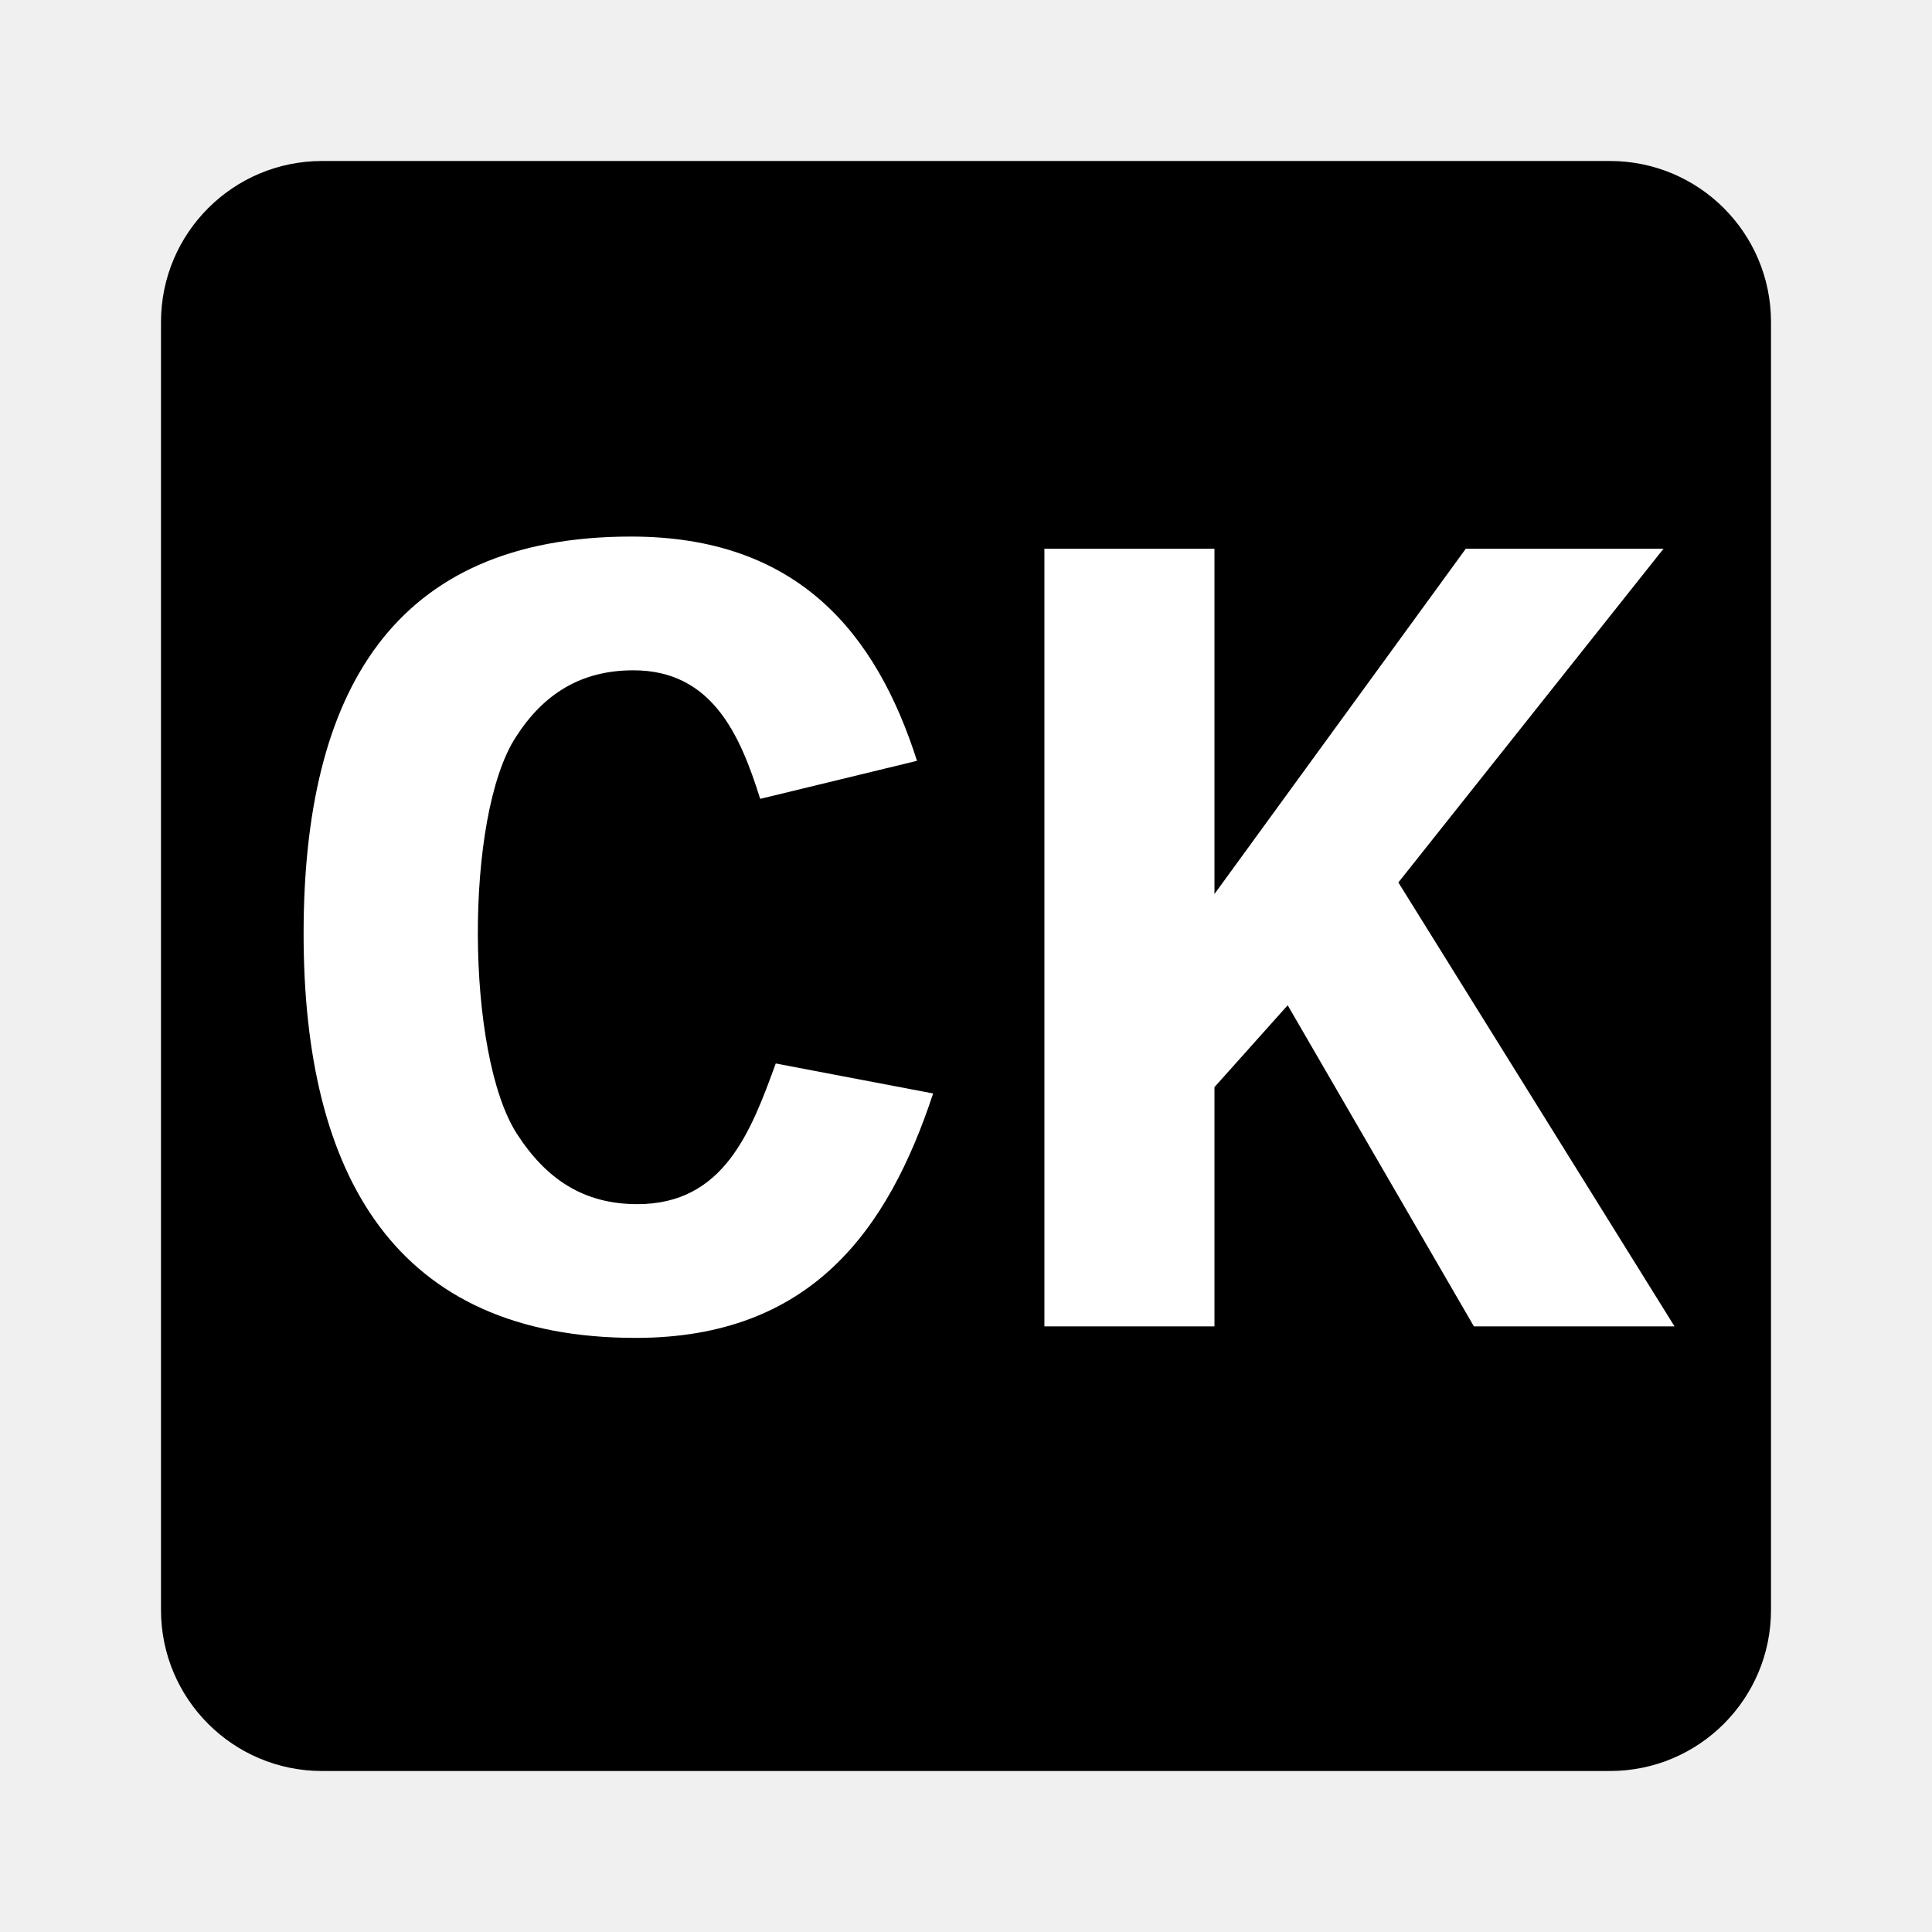
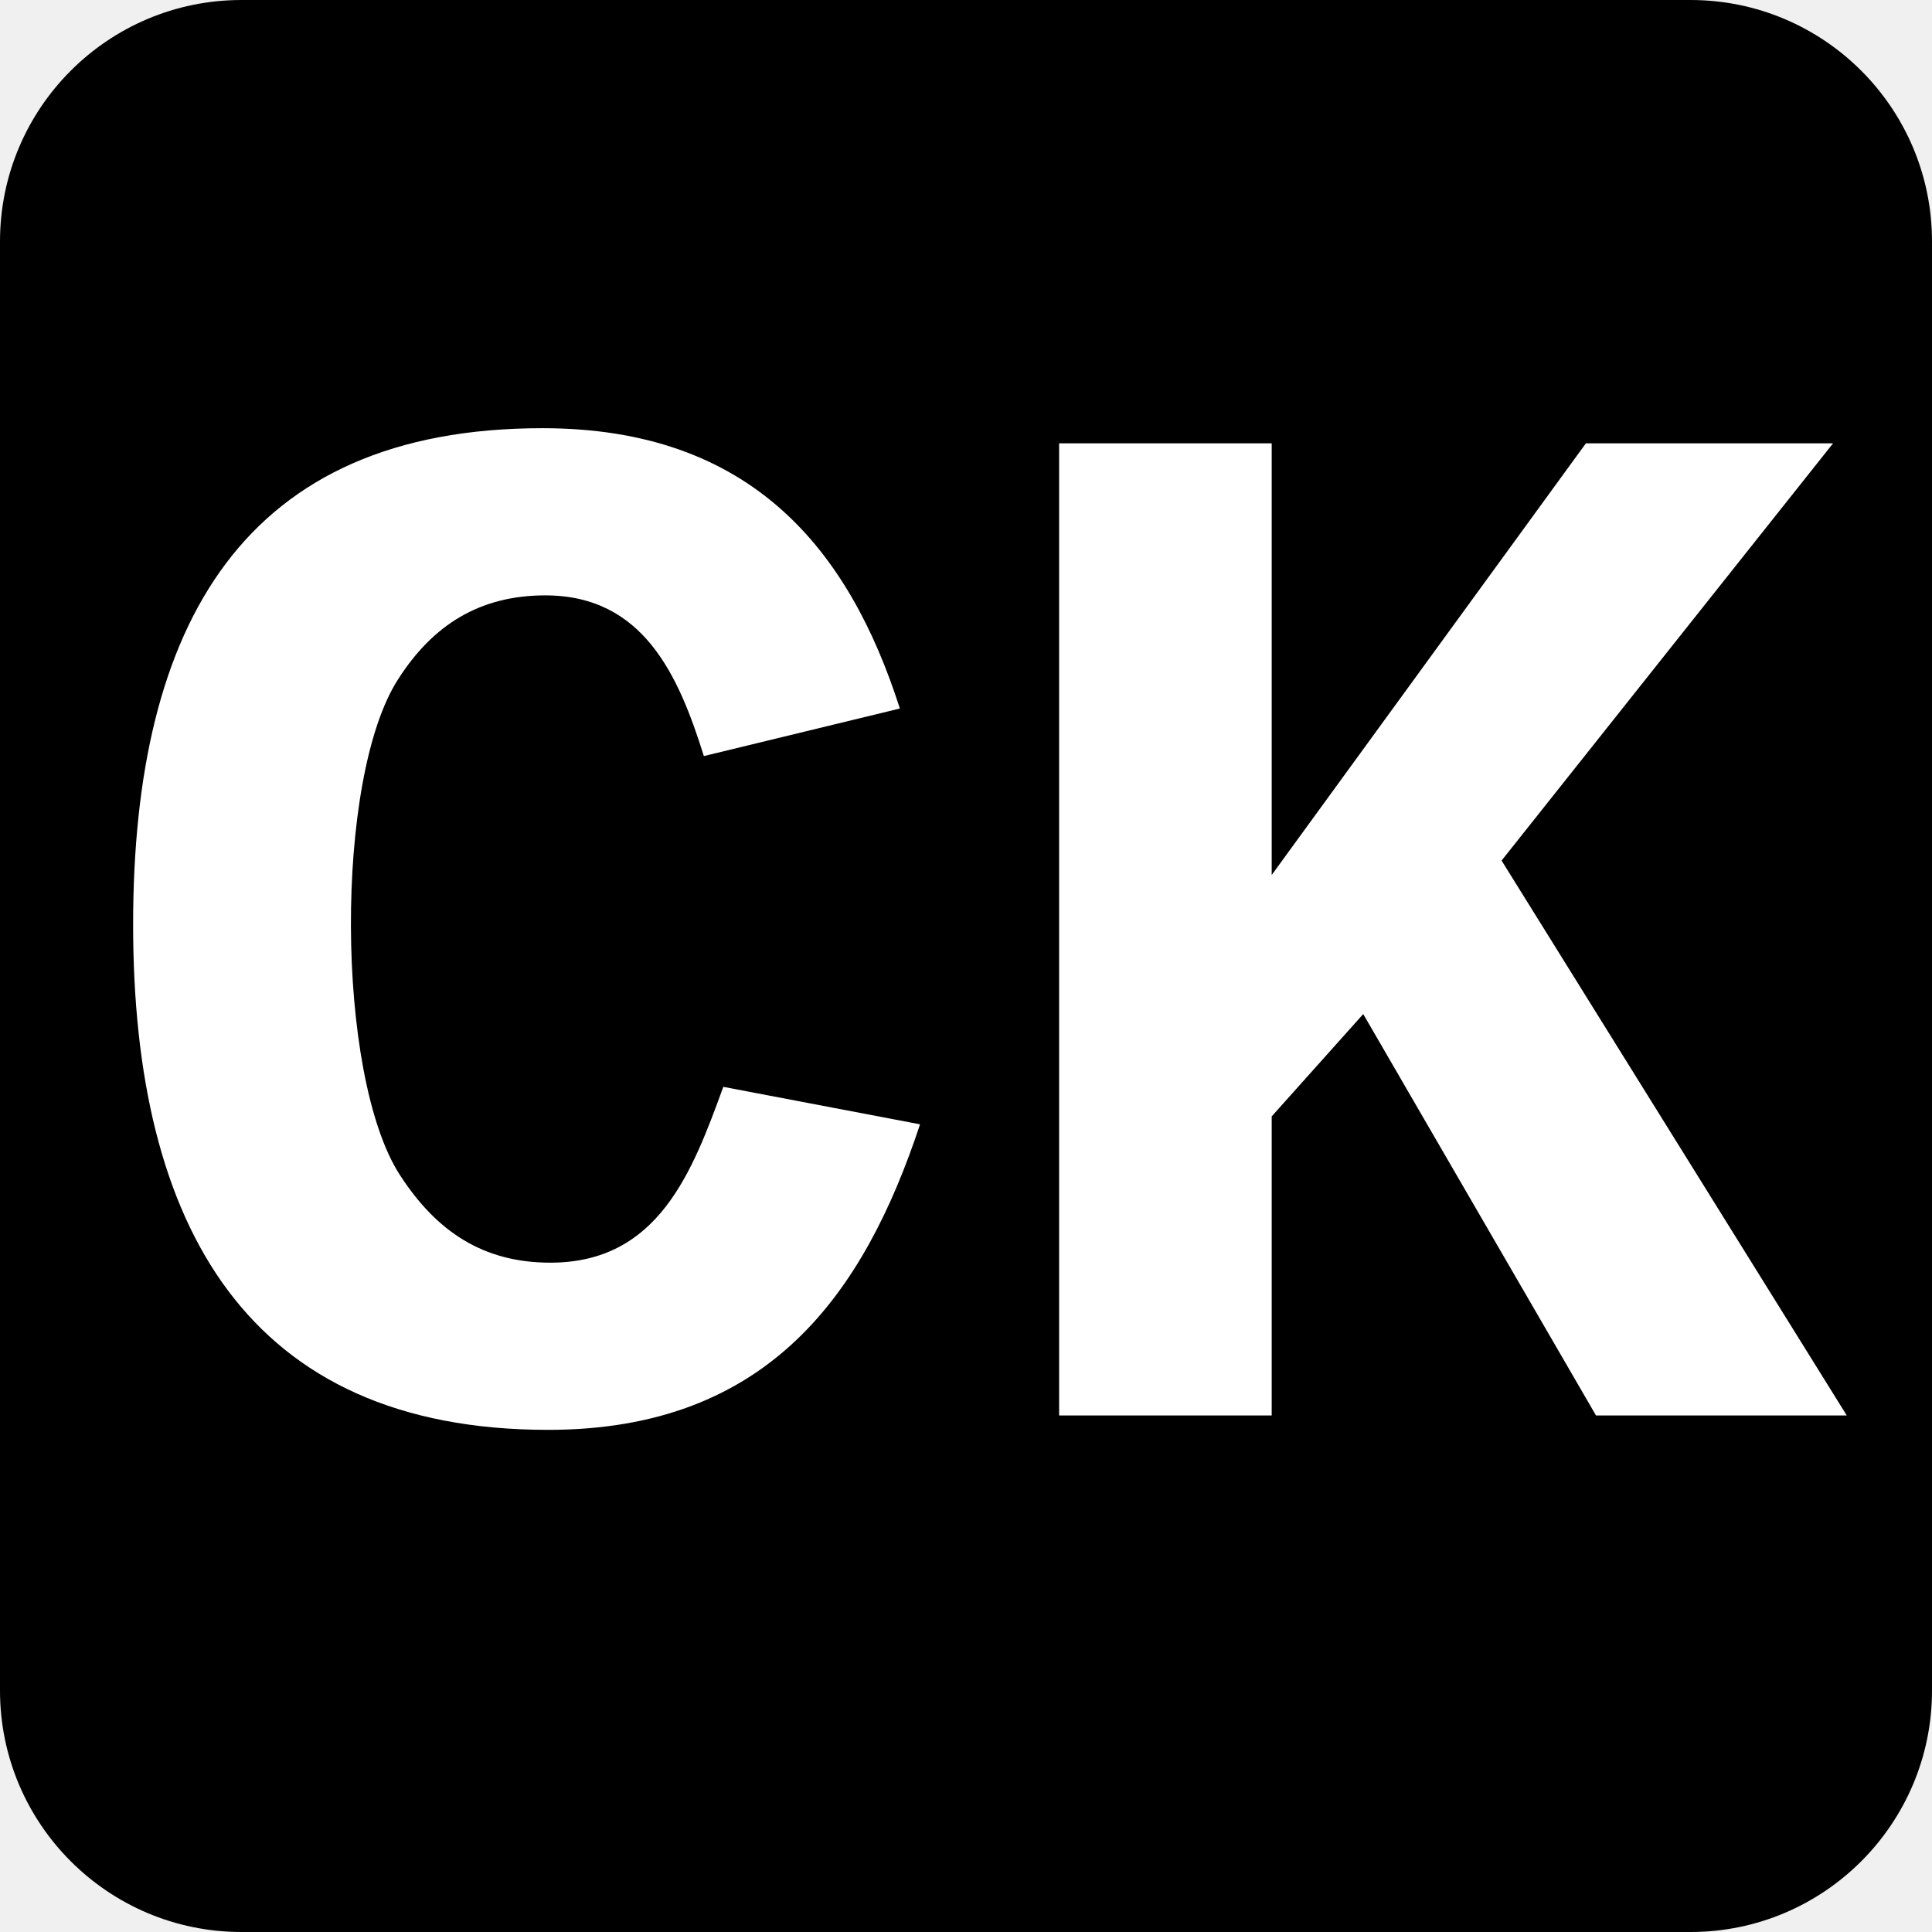
- <svg xmlns="http://www.w3.org/2000/svg" xmlns:ns1="lucid" xmlns:xlink="http://www.w3.org/1999/xlink" width="240" height="240">
-   <g transform="translate(20 20)" ns1:page-tab-id="0_0">
-     <path d="M0 20A20 20 0 0 1 20 0h160a20 20 0 0 1 20 20v160a20 20 0 0 1-20 20H20a20 20 0 0 1-20-20z" />
-     <path d="M40 19a6 6 0 0 1 6-6h108a6 6 0 0 1 6 6v162a6 6 0 0 1-6 6H46a6 6 0 0 1-6-6z" stroke="#000" stroke-opacity="0" stroke-width="2" fill-opacity="0" />
-     <use xlink:href="#a" transform="matrix(1,0,0,1,45,18.00673) translate(-33.01432 126.7591)" />
+ <svg xmlns="http://www.w3.org/2000/svg" xmlns:ns1="lucid" xmlns:xlink="http://www.w3.org/1999/xlink" width="128" height="128">
+   <g ns1:page-tab-id="0_0">
+     <path d="M0 16A16 16 0 0 1 16 0h96a16 16 0 0 1 16 16v96a16 16 0 0 1-16 16H16a16 16 0 0 1-16-16z" />
+     <path d="M0 6a6 6 0 0 1 6-6h116a6 6 0 0 1 6 6v116a6 6 0 0 1-6 6H6a6 6 0 0 1-6-6z" stroke="#000" stroke-opacity="0" stroke-width="2" fill-opacity="0" />
+     <use xlink:href="#a" transform="matrix(1,0,0,1,5,5) translate(0 88.77691)" />
    <defs>
      <path fill="#fff" d="M872-915c-35-112-84-223-220-223-91 0-156 41-204 116-89 137-87 550 2 688 51 79 116 122 209 122 150 0 197-126 240-244l273 52C1094-168 961 20 656 20 239 20 80-262 80-681c0-418 154-689 568-689 289 0 425 167 496 389" id="b" />
      <path fill="#fff" d="M881 0L558-557 431-415V0H136v-1349h295v599l436-599h343L750-770 1229 0H881" id="c" />
      <g id="a">
-         <use transform="matrix(0.07161458,0,0,0.07161458,0,0)" xlink:href="#b" />
-         <use transform="matrix(0.07161458,0,0,0.07161458,88.01432,0)" xlink:href="#c" />
+         <use transform="matrix(0.04774306,0,0,0.04774306,0,0)" xlink:href="#b" />
+         <use transform="matrix(0.04774306,0,0,0.04774306,58.67622,0)" xlink:href="#c" />
      </g>
    </defs>
  </g>
</svg>
